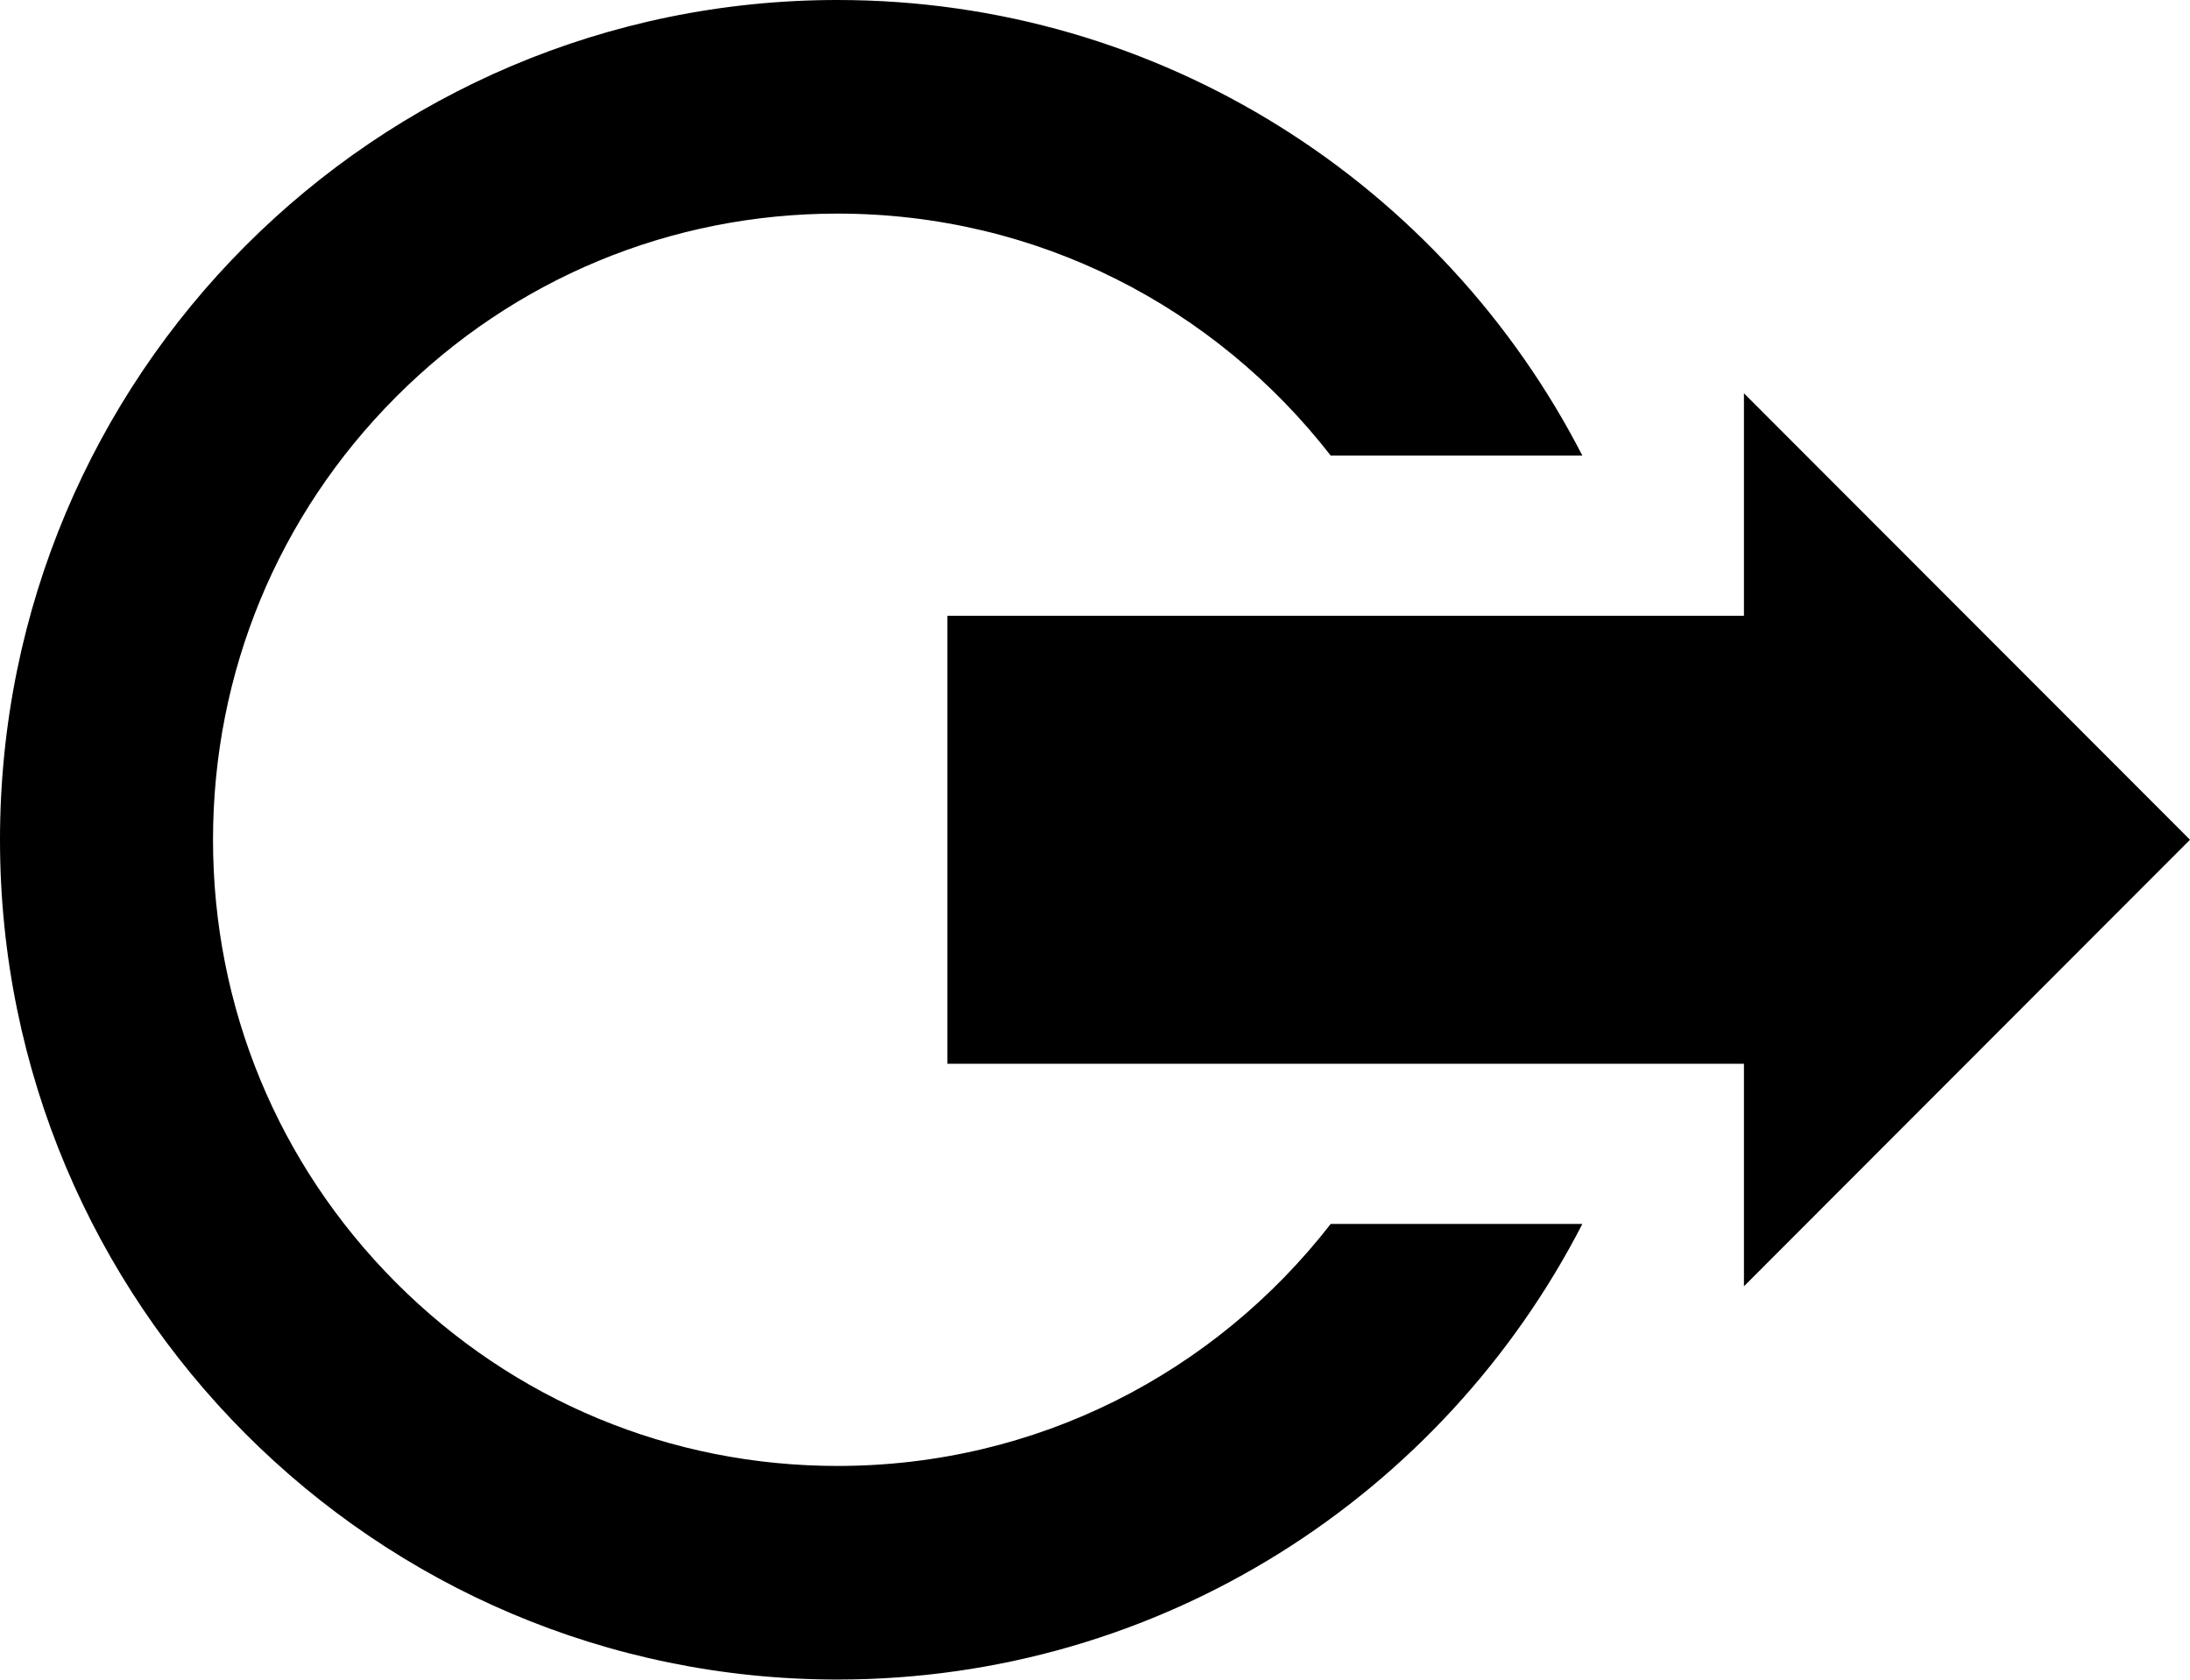
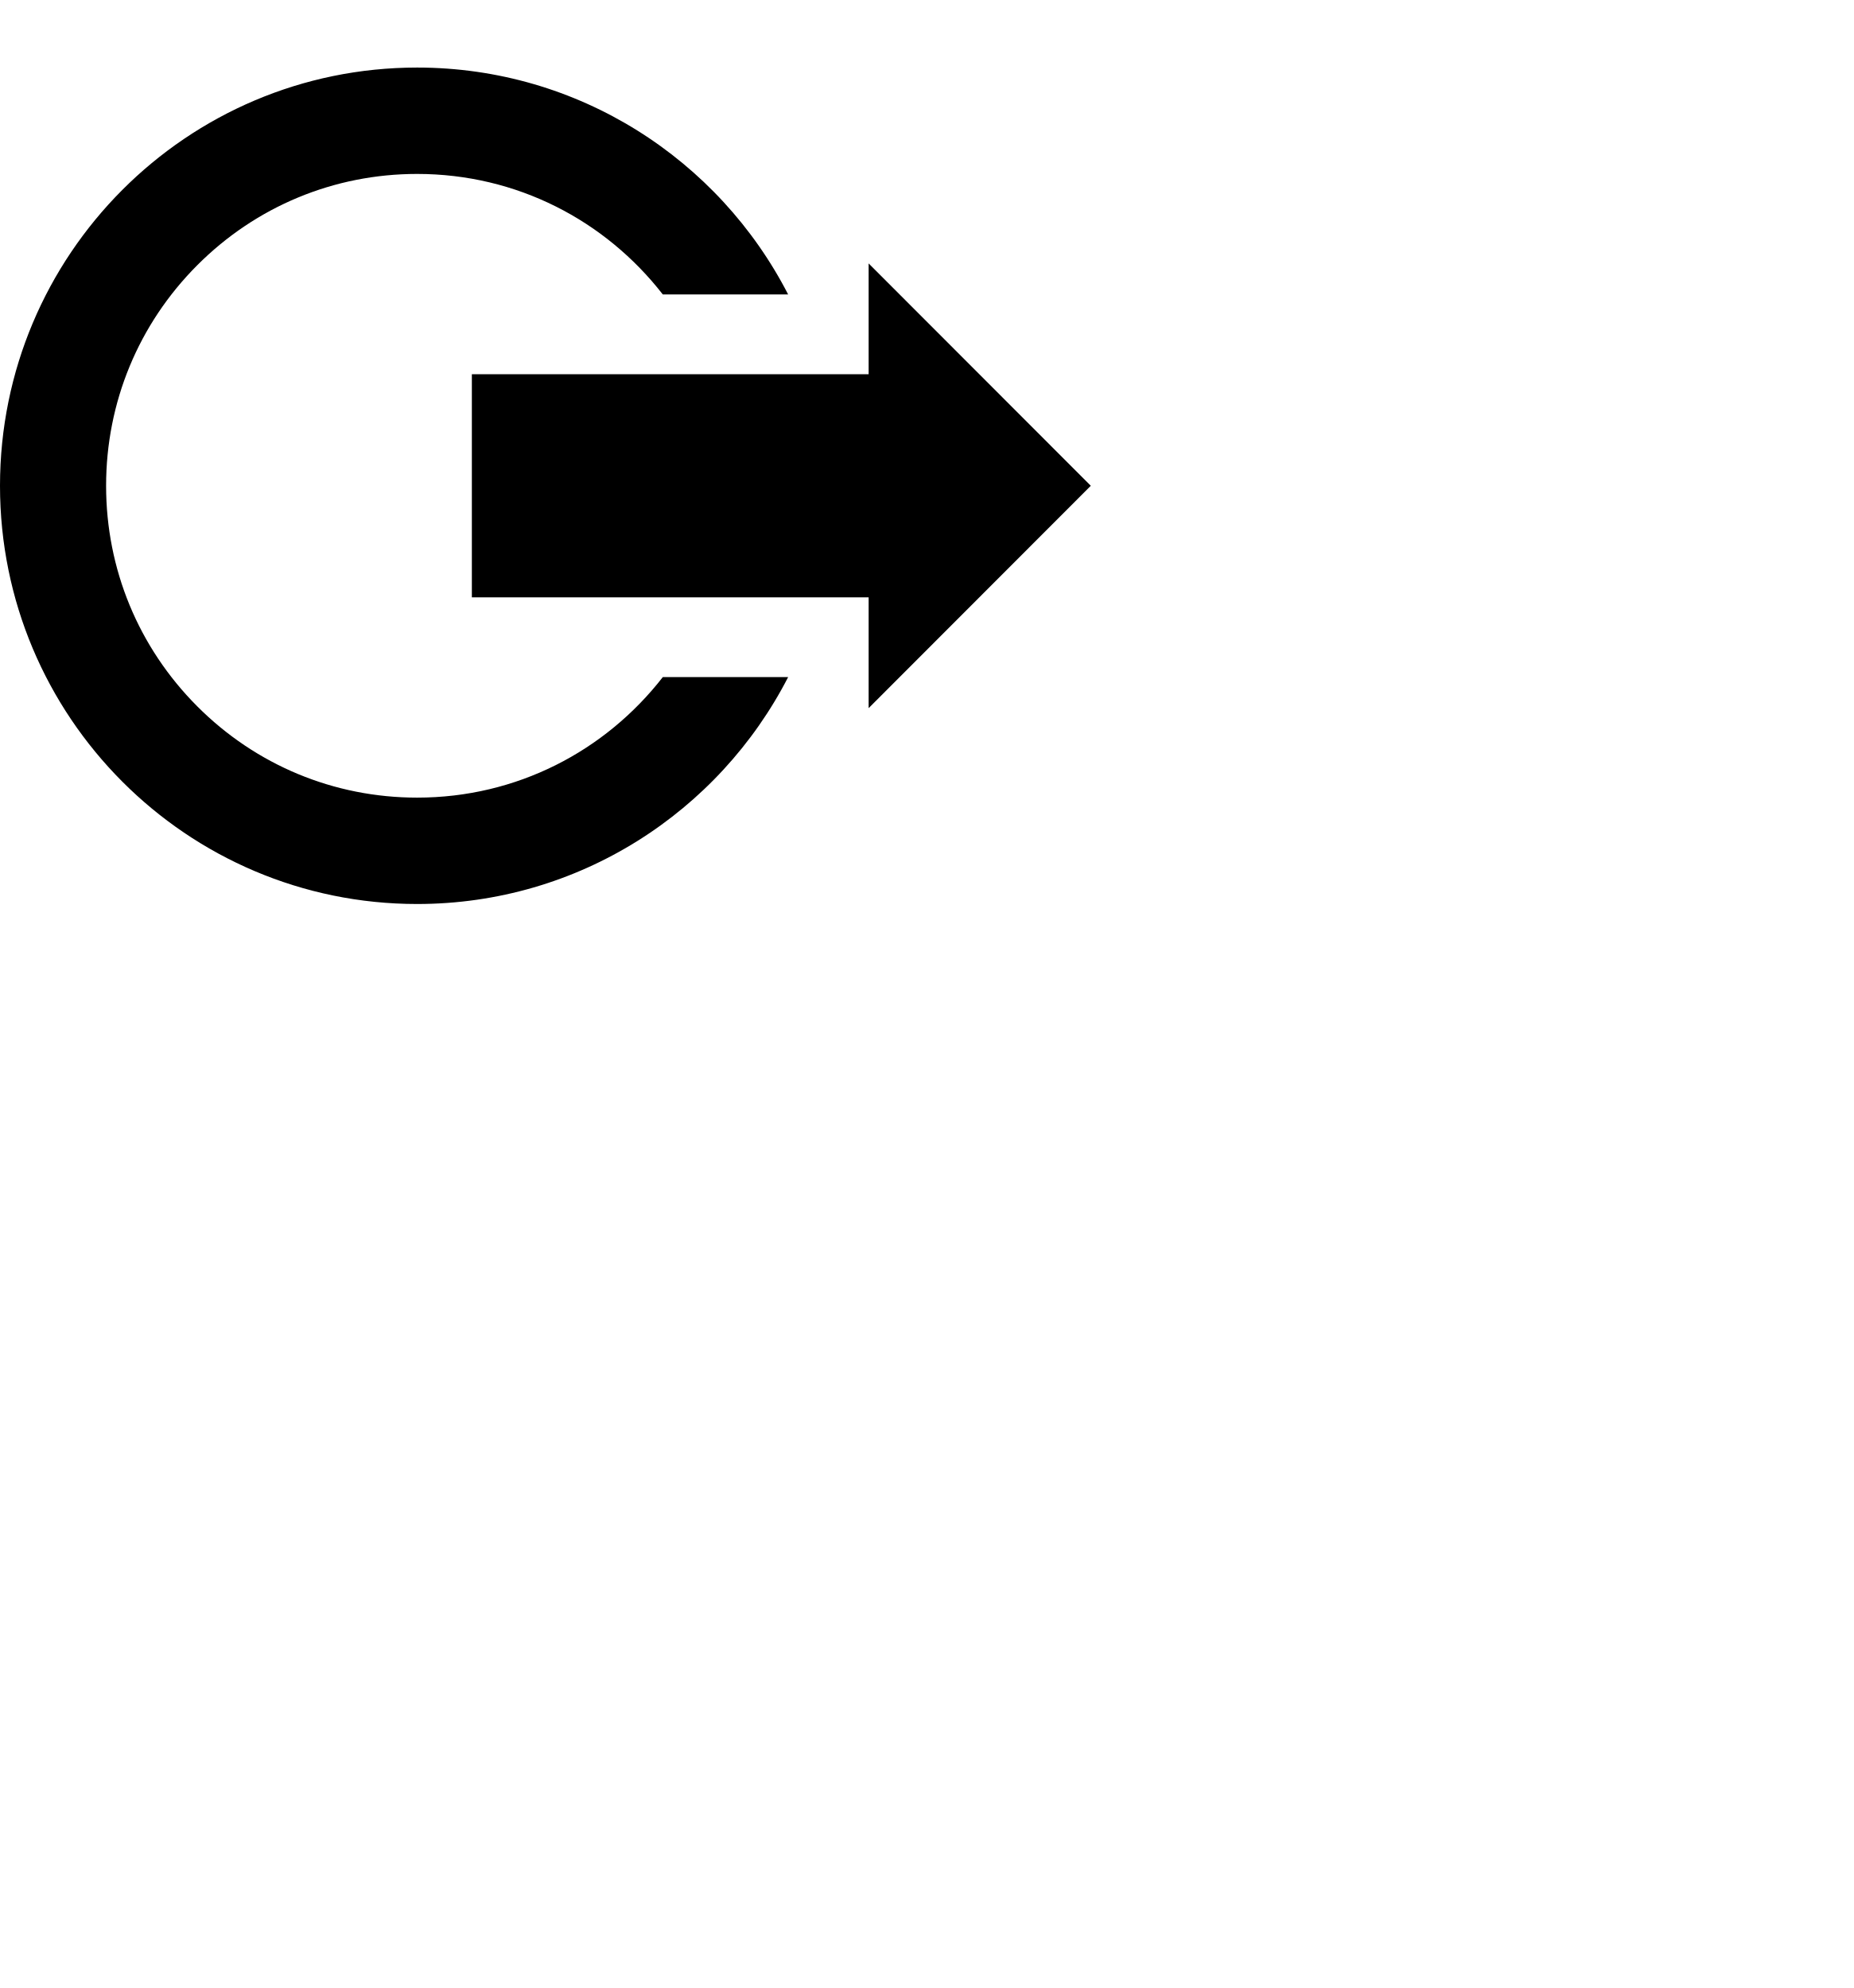
- <svg xmlns="http://www.w3.org/2000/svg" width="206px" height="158px" viewBox="0 0 206 158" version="1.1">
+ <svg xmlns="http://www.w3.org/2000/svg" width="96px" height="103px" viewBox="0 0 350 350" version="1.1" preserveAspectRatio="x200Y200 meet">
  <defs />
  <g id="Page-1" stroke="none" stroke-width="1" fill="none" fill-rule="evenodd">
    <path d="M89.112,100.07 L89.112,57.928 L164.042,57.928 L164.042,36.996 L206,79 L164.042,121.004 L164.042,100.071 L89.112,100.071 L89.112,100.07 Z M125.172,115.14 C114.283,129.144 97.564,137.906 78.777,137.906 C63.087,137.906 48.337,131.778 37.242,120.652 C26.147,109.526 20.037,94.734 20.037,79 C20.037,63.265 26.147,48.473 37.242,37.347 C48.336,26.221 63.087,20.094 78.777,20.094 C97.6,20.094 114.303,28.884 125.172,42.859 L148.843,42.859 C135.762,17.406 109.297,0 78.777,0 C35.27,-4.27535187e-14 0,35.369 0,79 C0,122.629 35.27,158 78.777,158 C109.297,158 135.762,140.593 148.843,115.14 L125.172,115.14 L125.172,115.14 Z" id="logout-2-icon" fill="#000000" />
  </g>
</svg>
